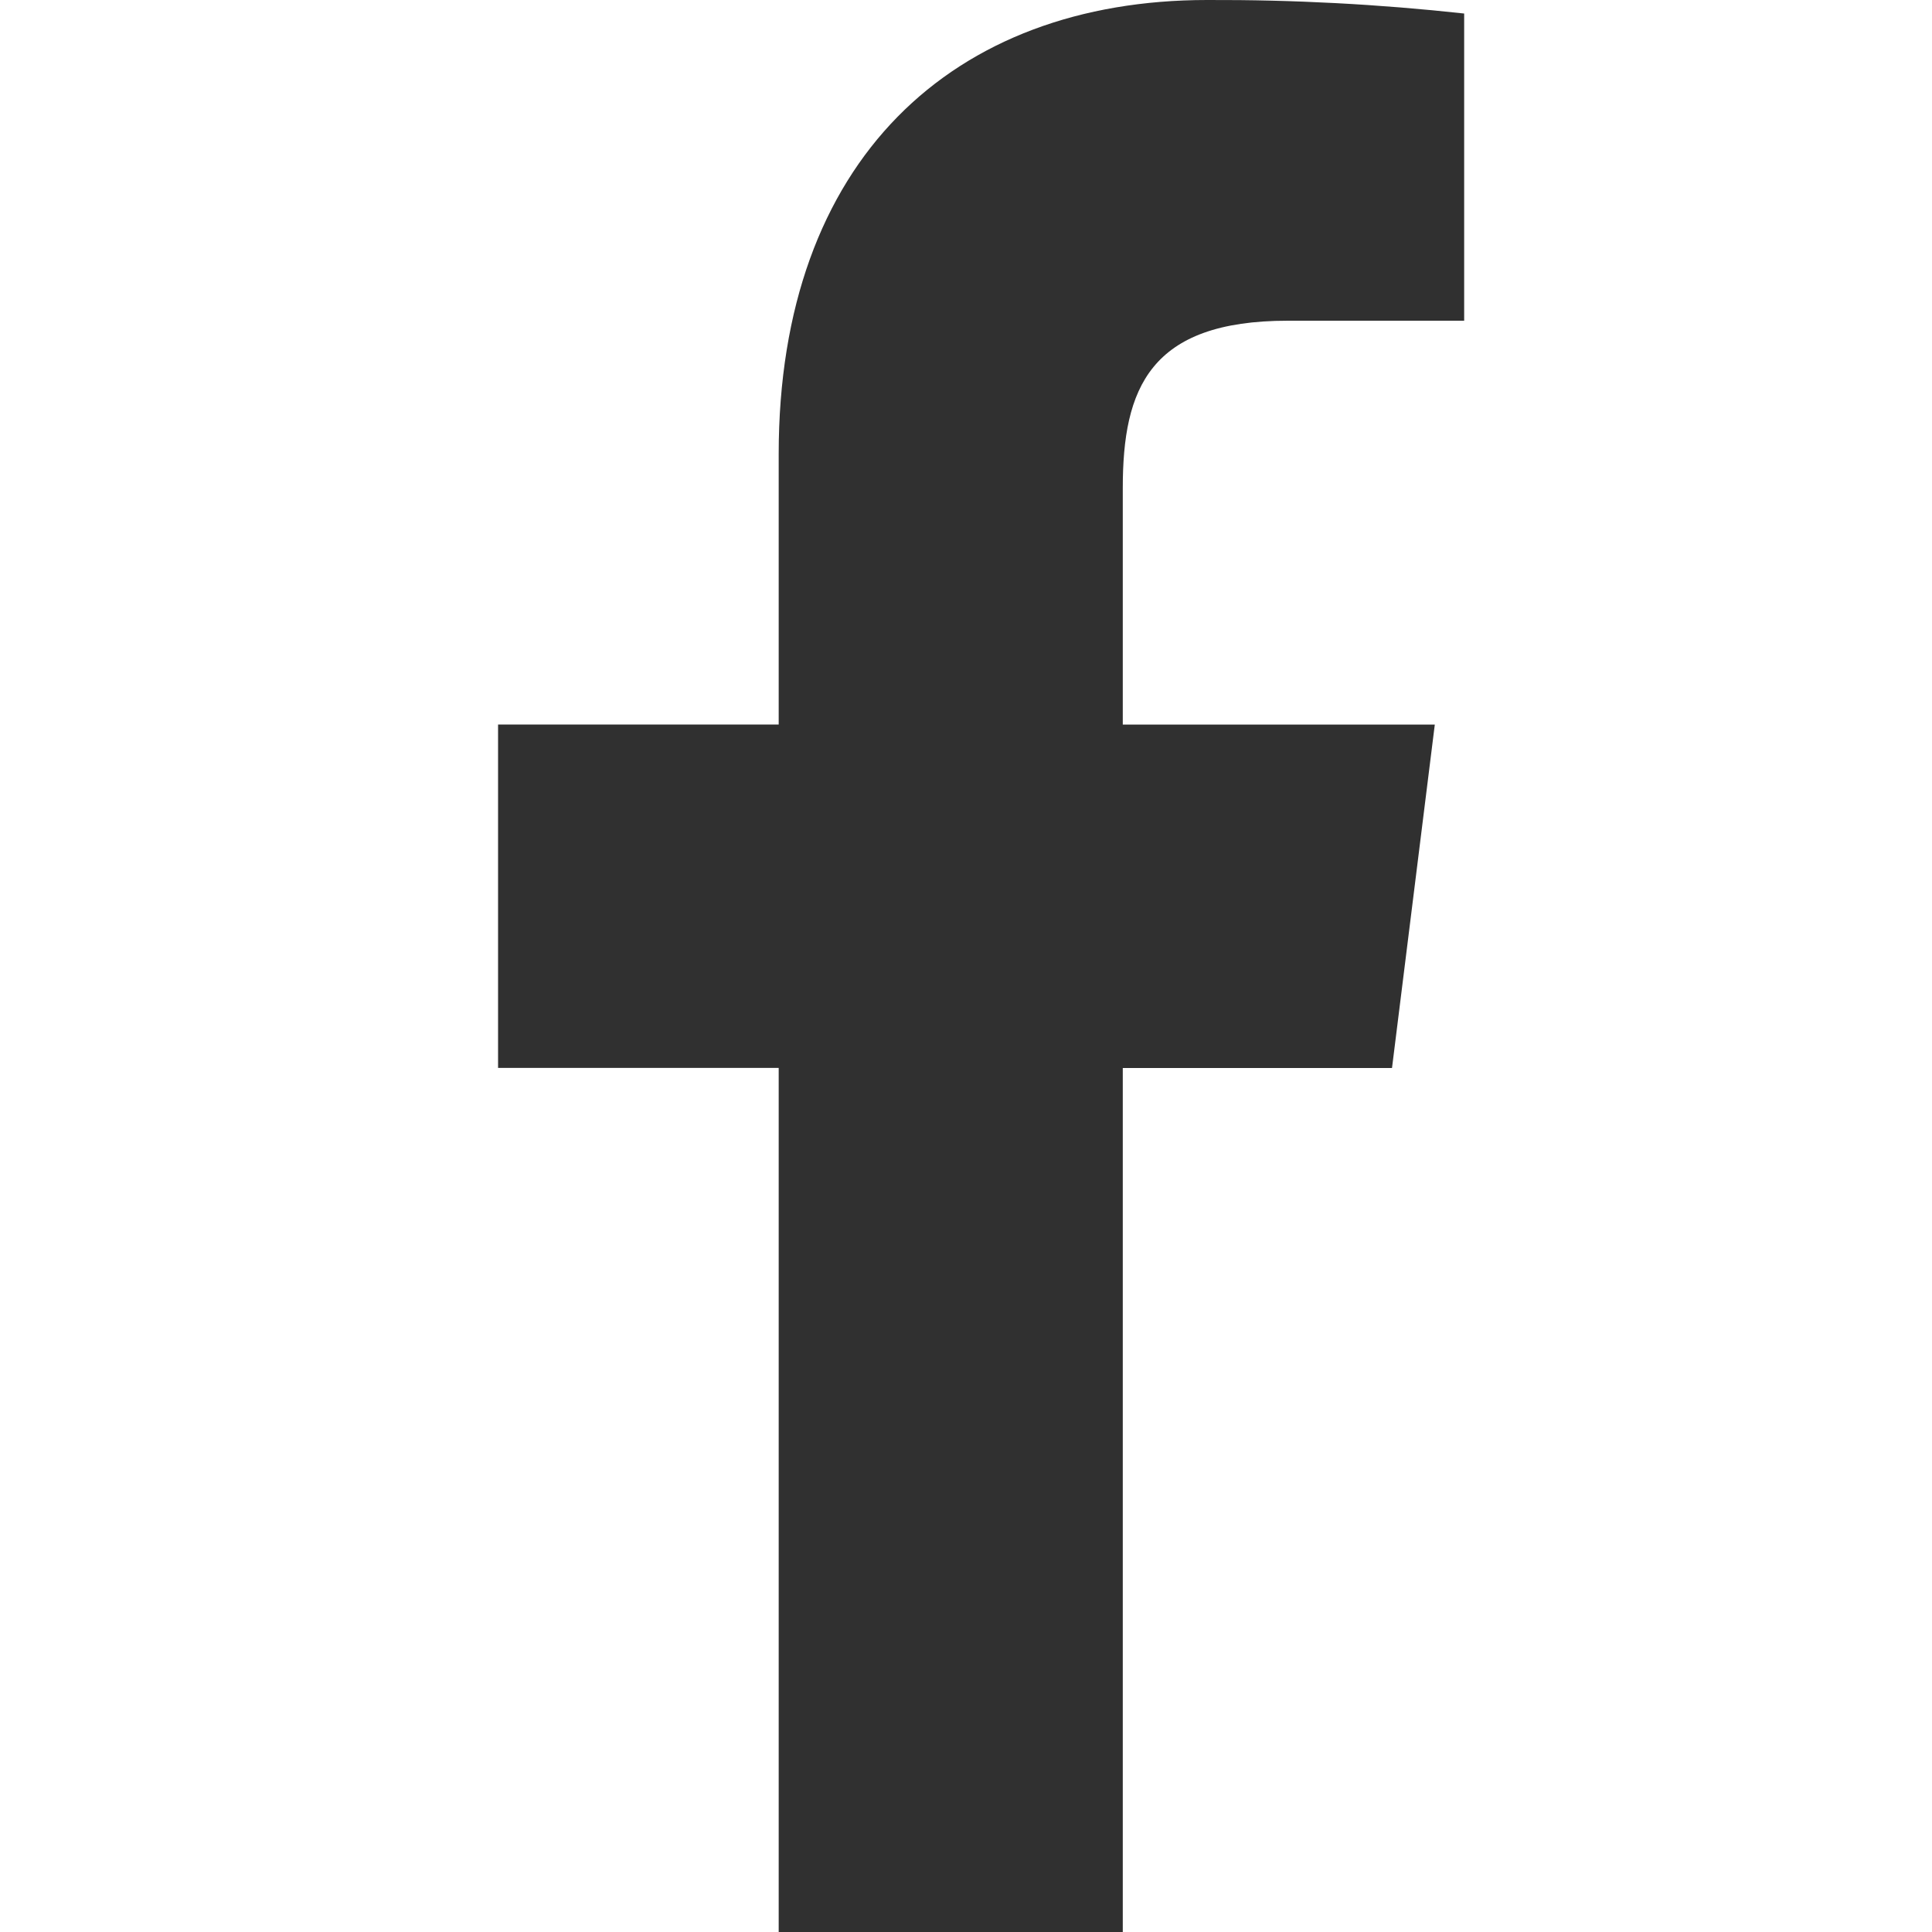
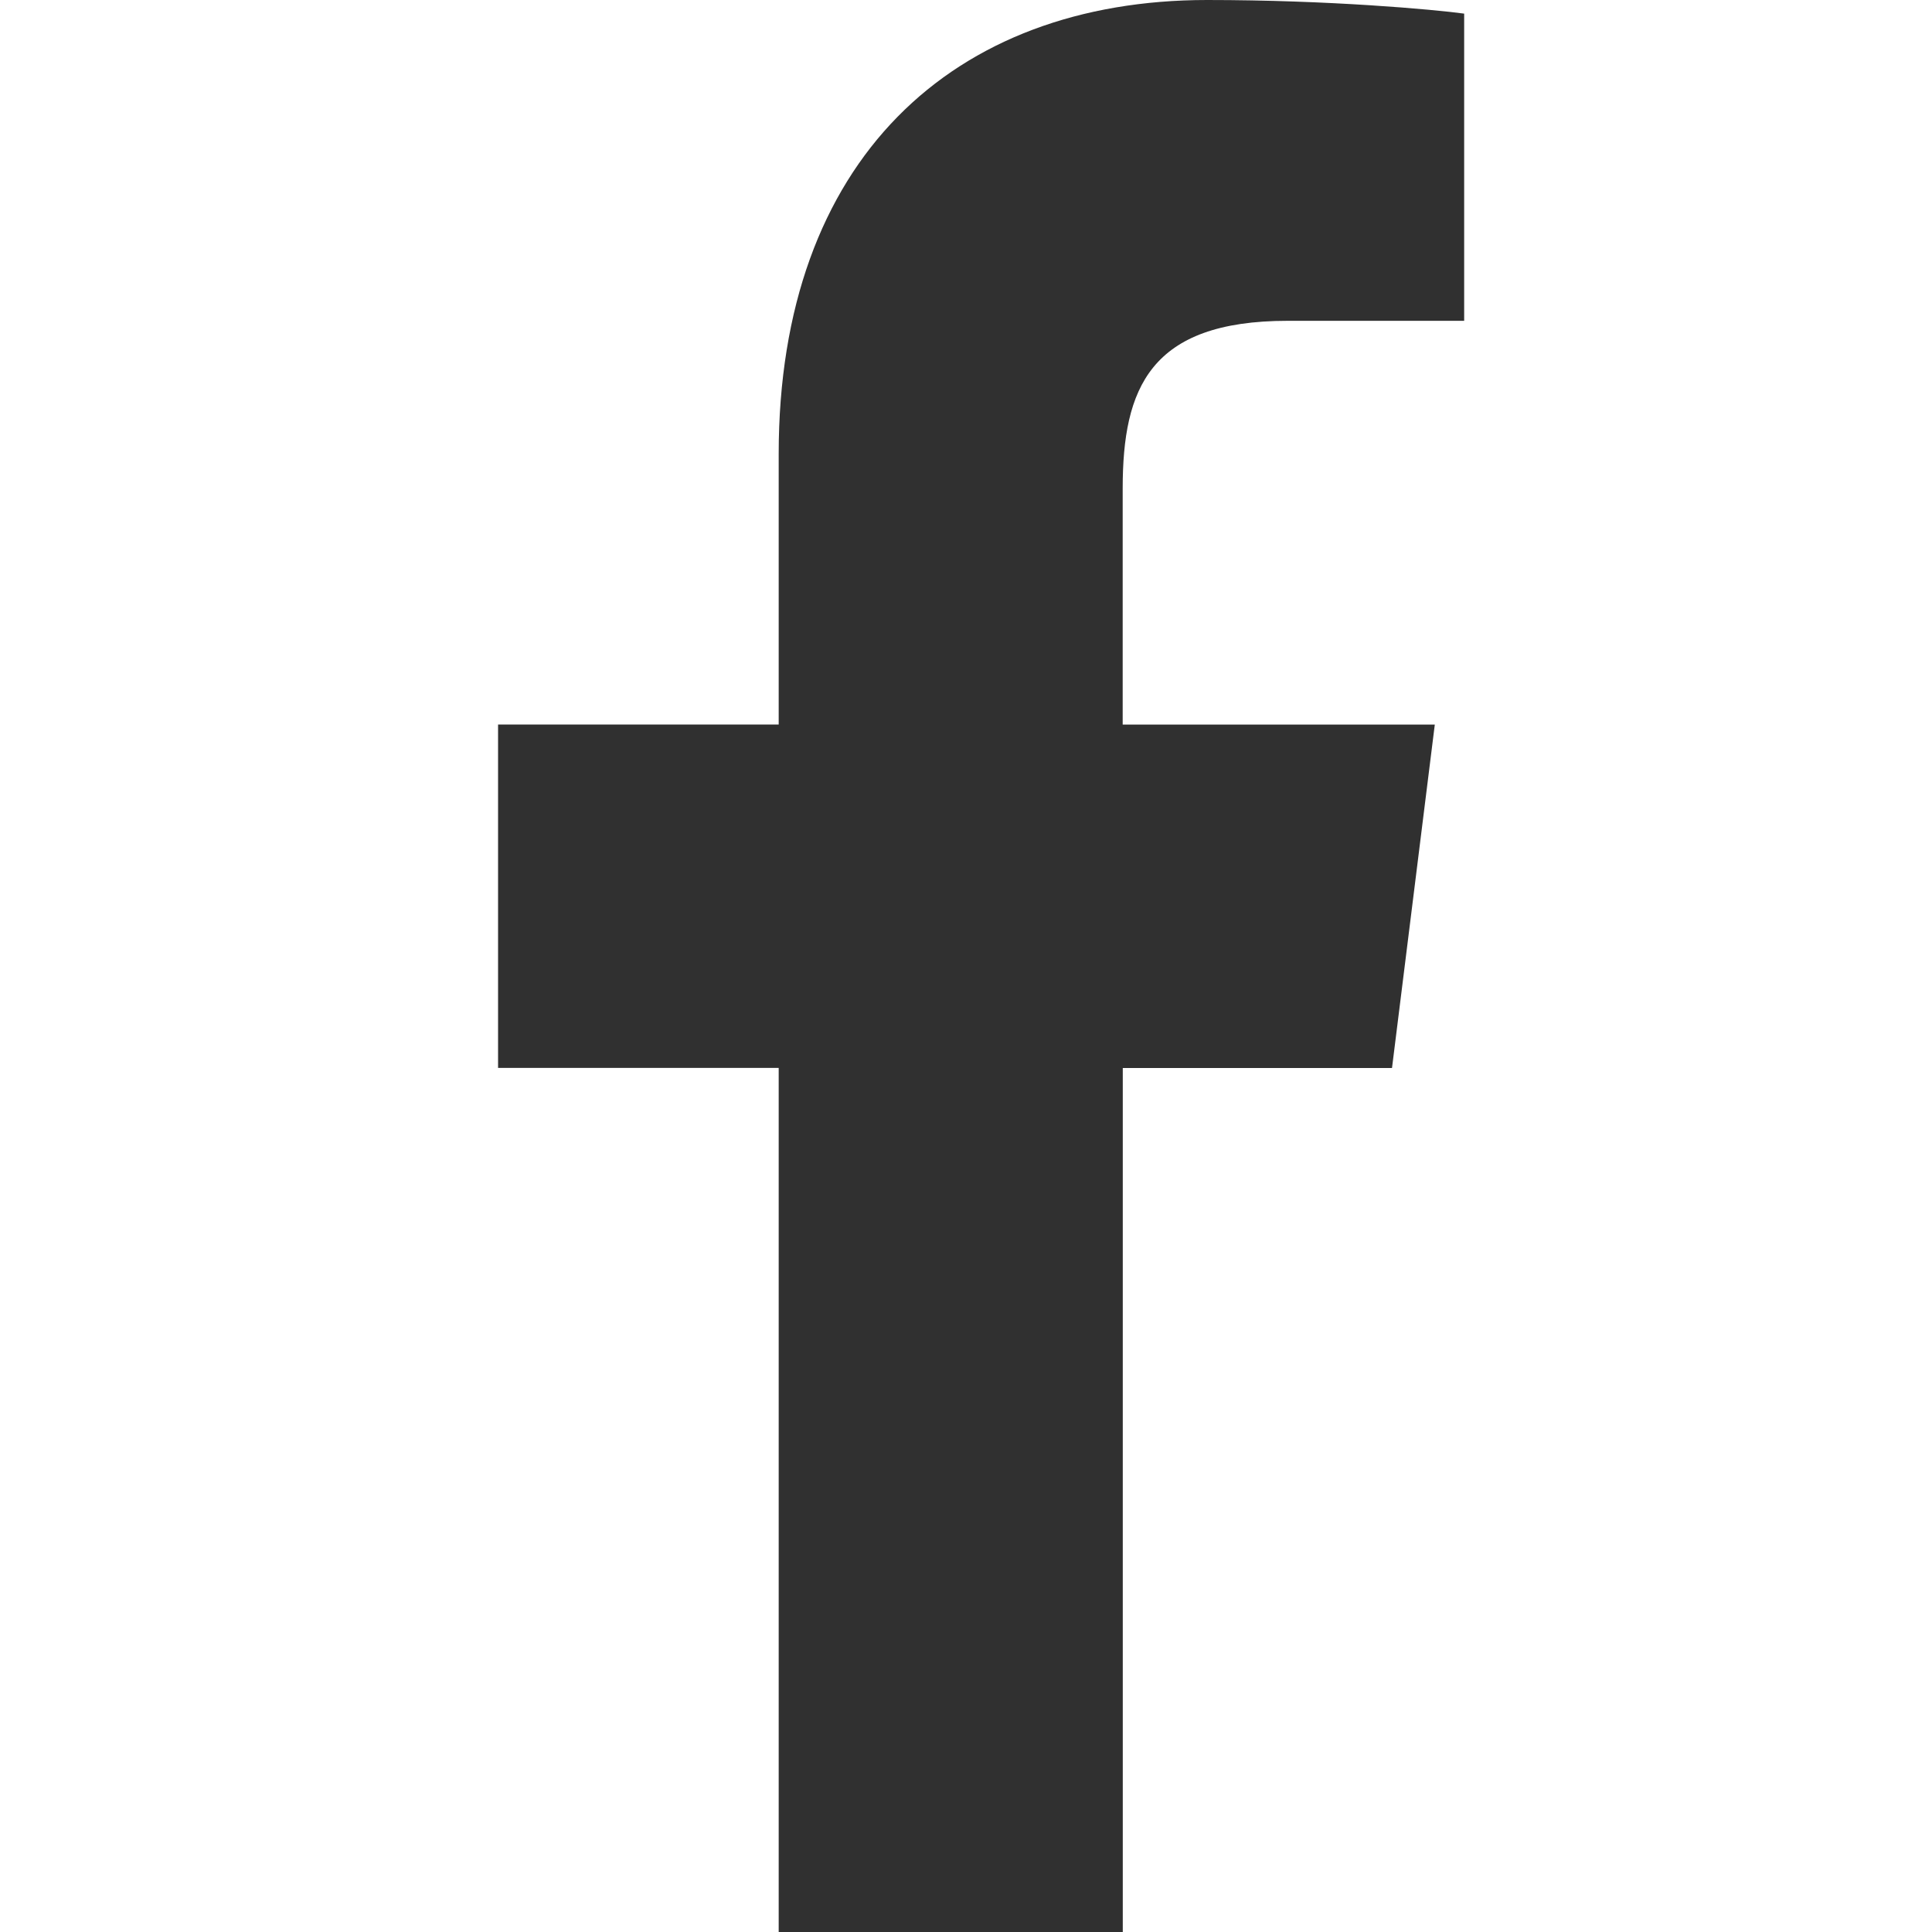
- <svg xmlns="http://www.w3.org/2000/svg" width="20" height="20" fill="none">
-   <path d="M13.331 3.32h1.826V.14a23.576 23.576 0 0 0-2.66-.14C9.865 0 8.061 1.656 8.061 4.7v2.8H5.156v3.555h2.905V20h3.562v-8.944h2.787l.443-3.555h-3.23V5.05c0-1.027.277-1.73 1.708-1.73Z" fill="#303030" />
+ <svg xmlns="http://www.w3.org/2000/svg" width="20" height="20" viewBox="0 0 20 20" fill="none">
+   <path d="M13.331 3.321H15.157V0.141C14.842 0.098 13.759 0 12.497 0C9.865 0 8.061 1.656 8.061 4.699V7.5H5.156V11.055H8.061V20H11.623V11.056H14.41L14.853 7.501H11.622V5.052C11.623 4.024 11.9 3.321 13.331 3.321Z" fill="#303030" />
</svg>
